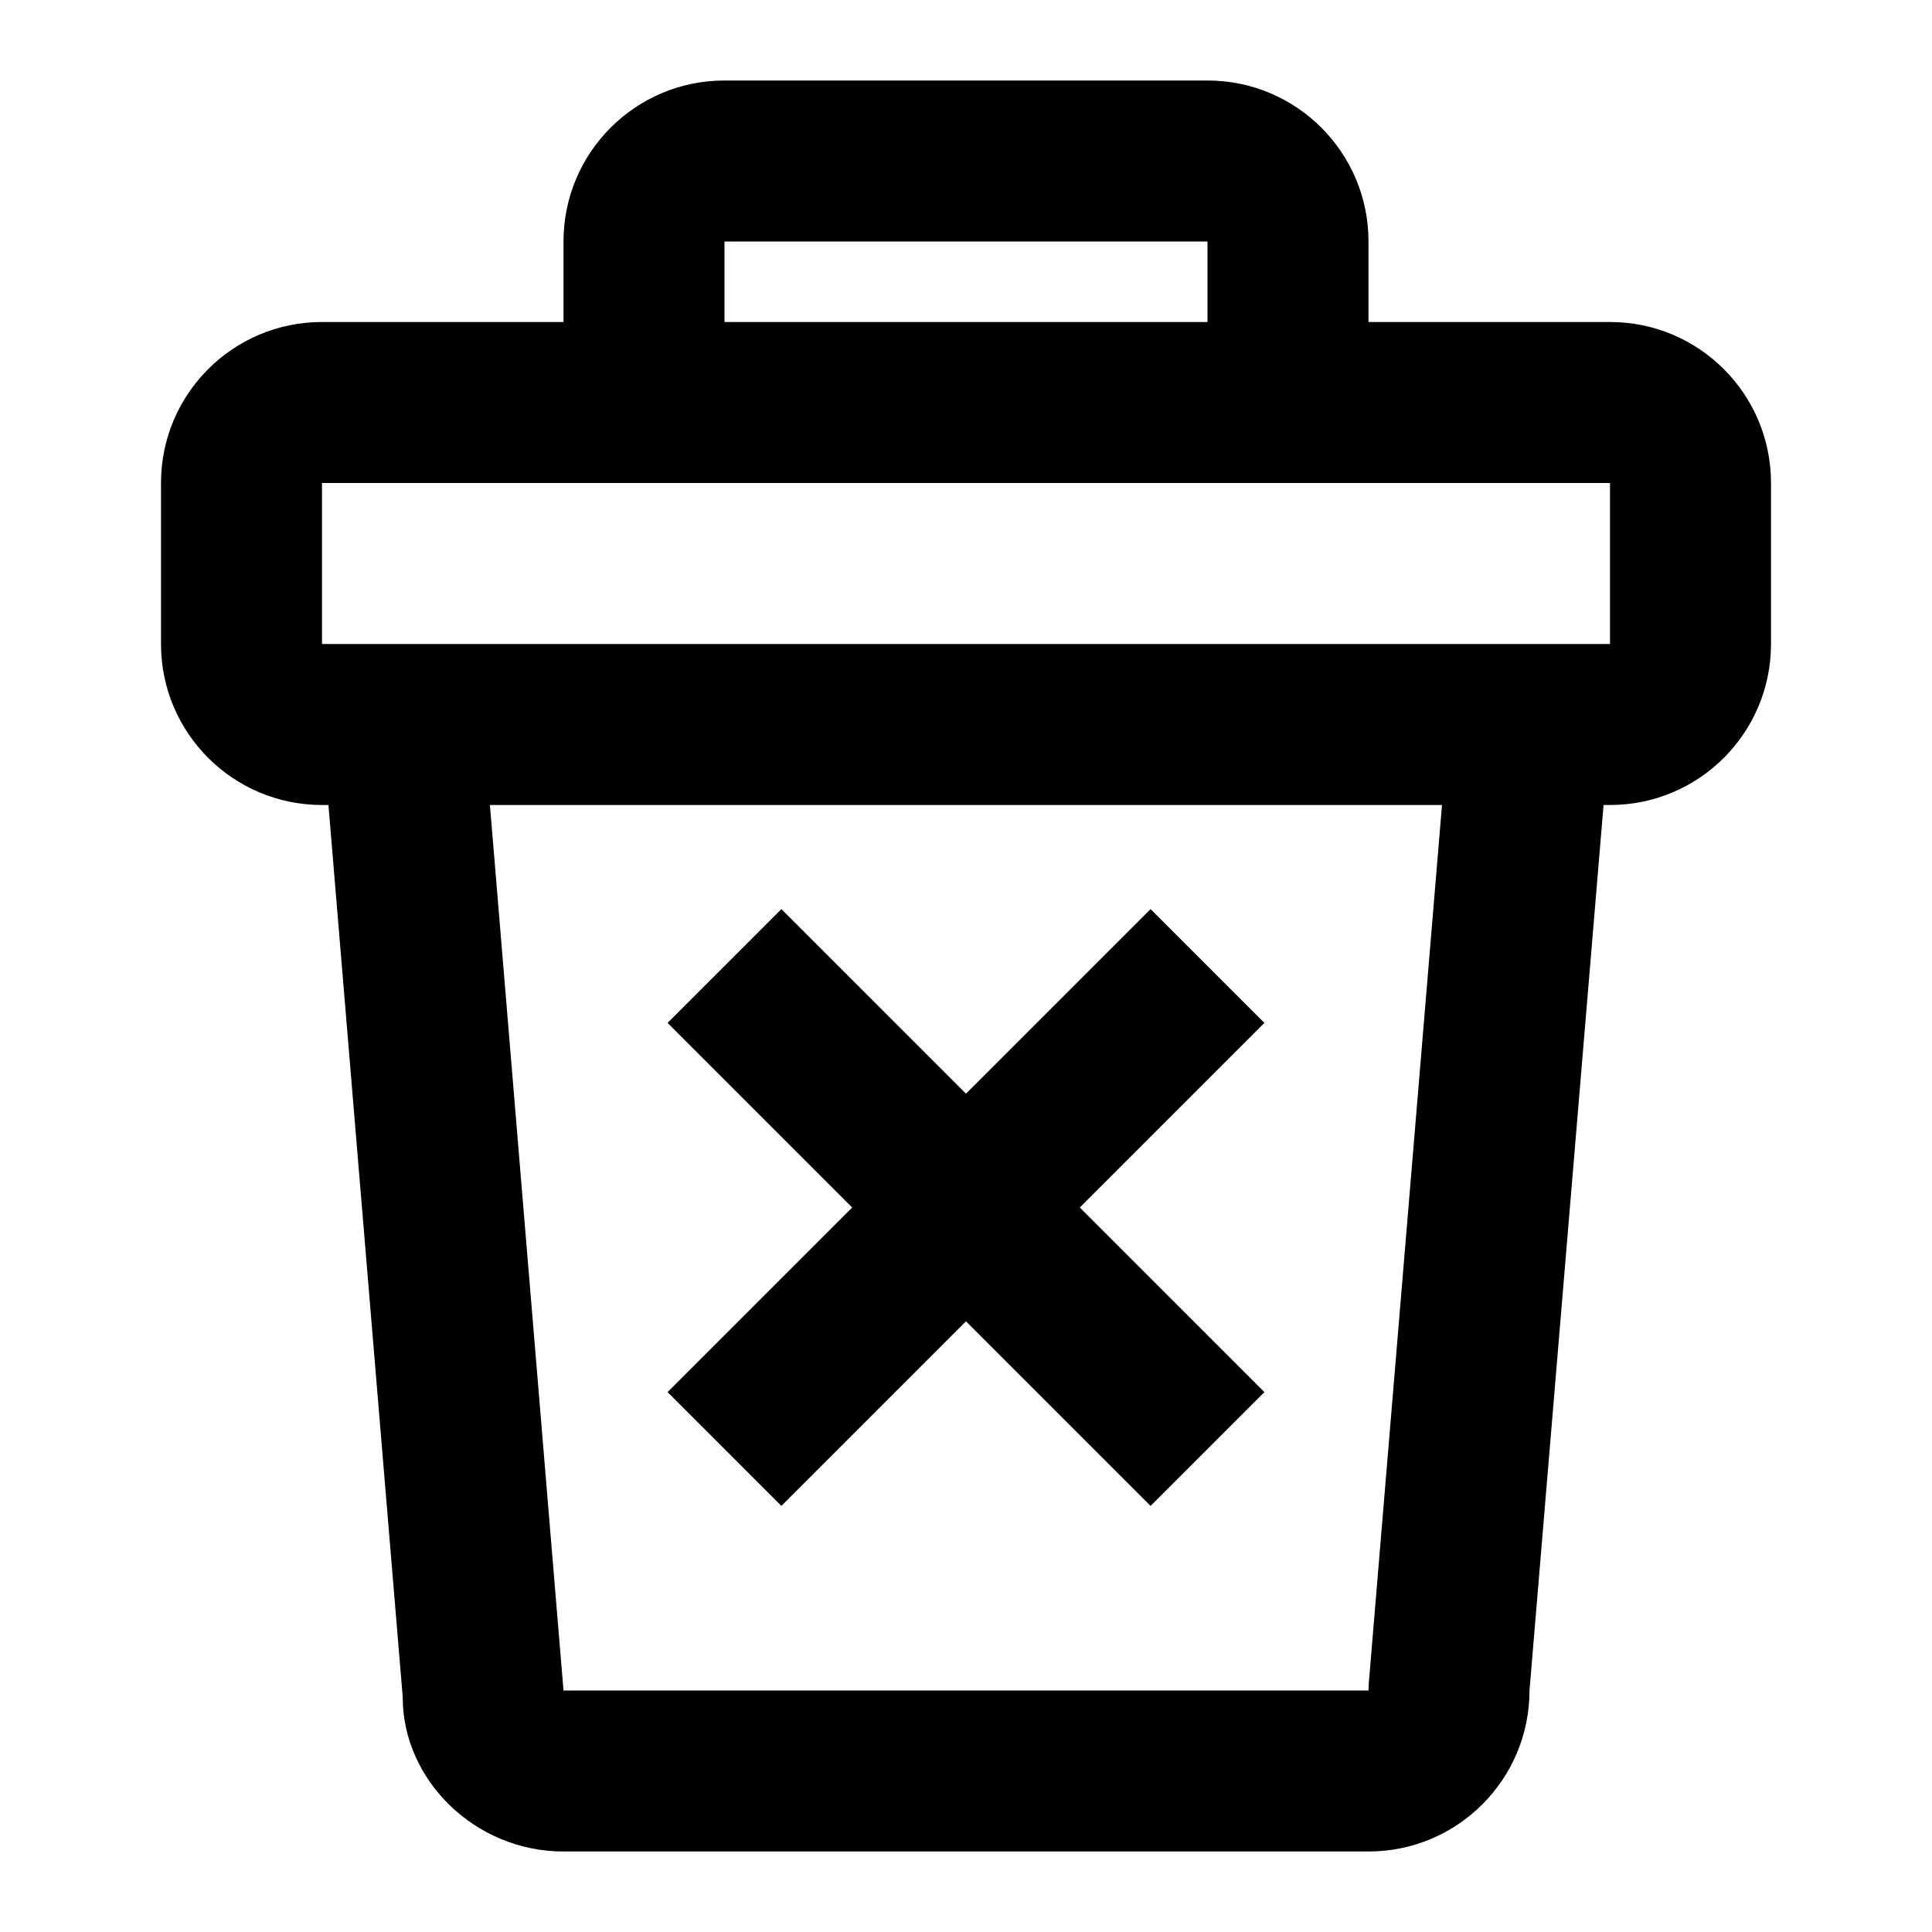
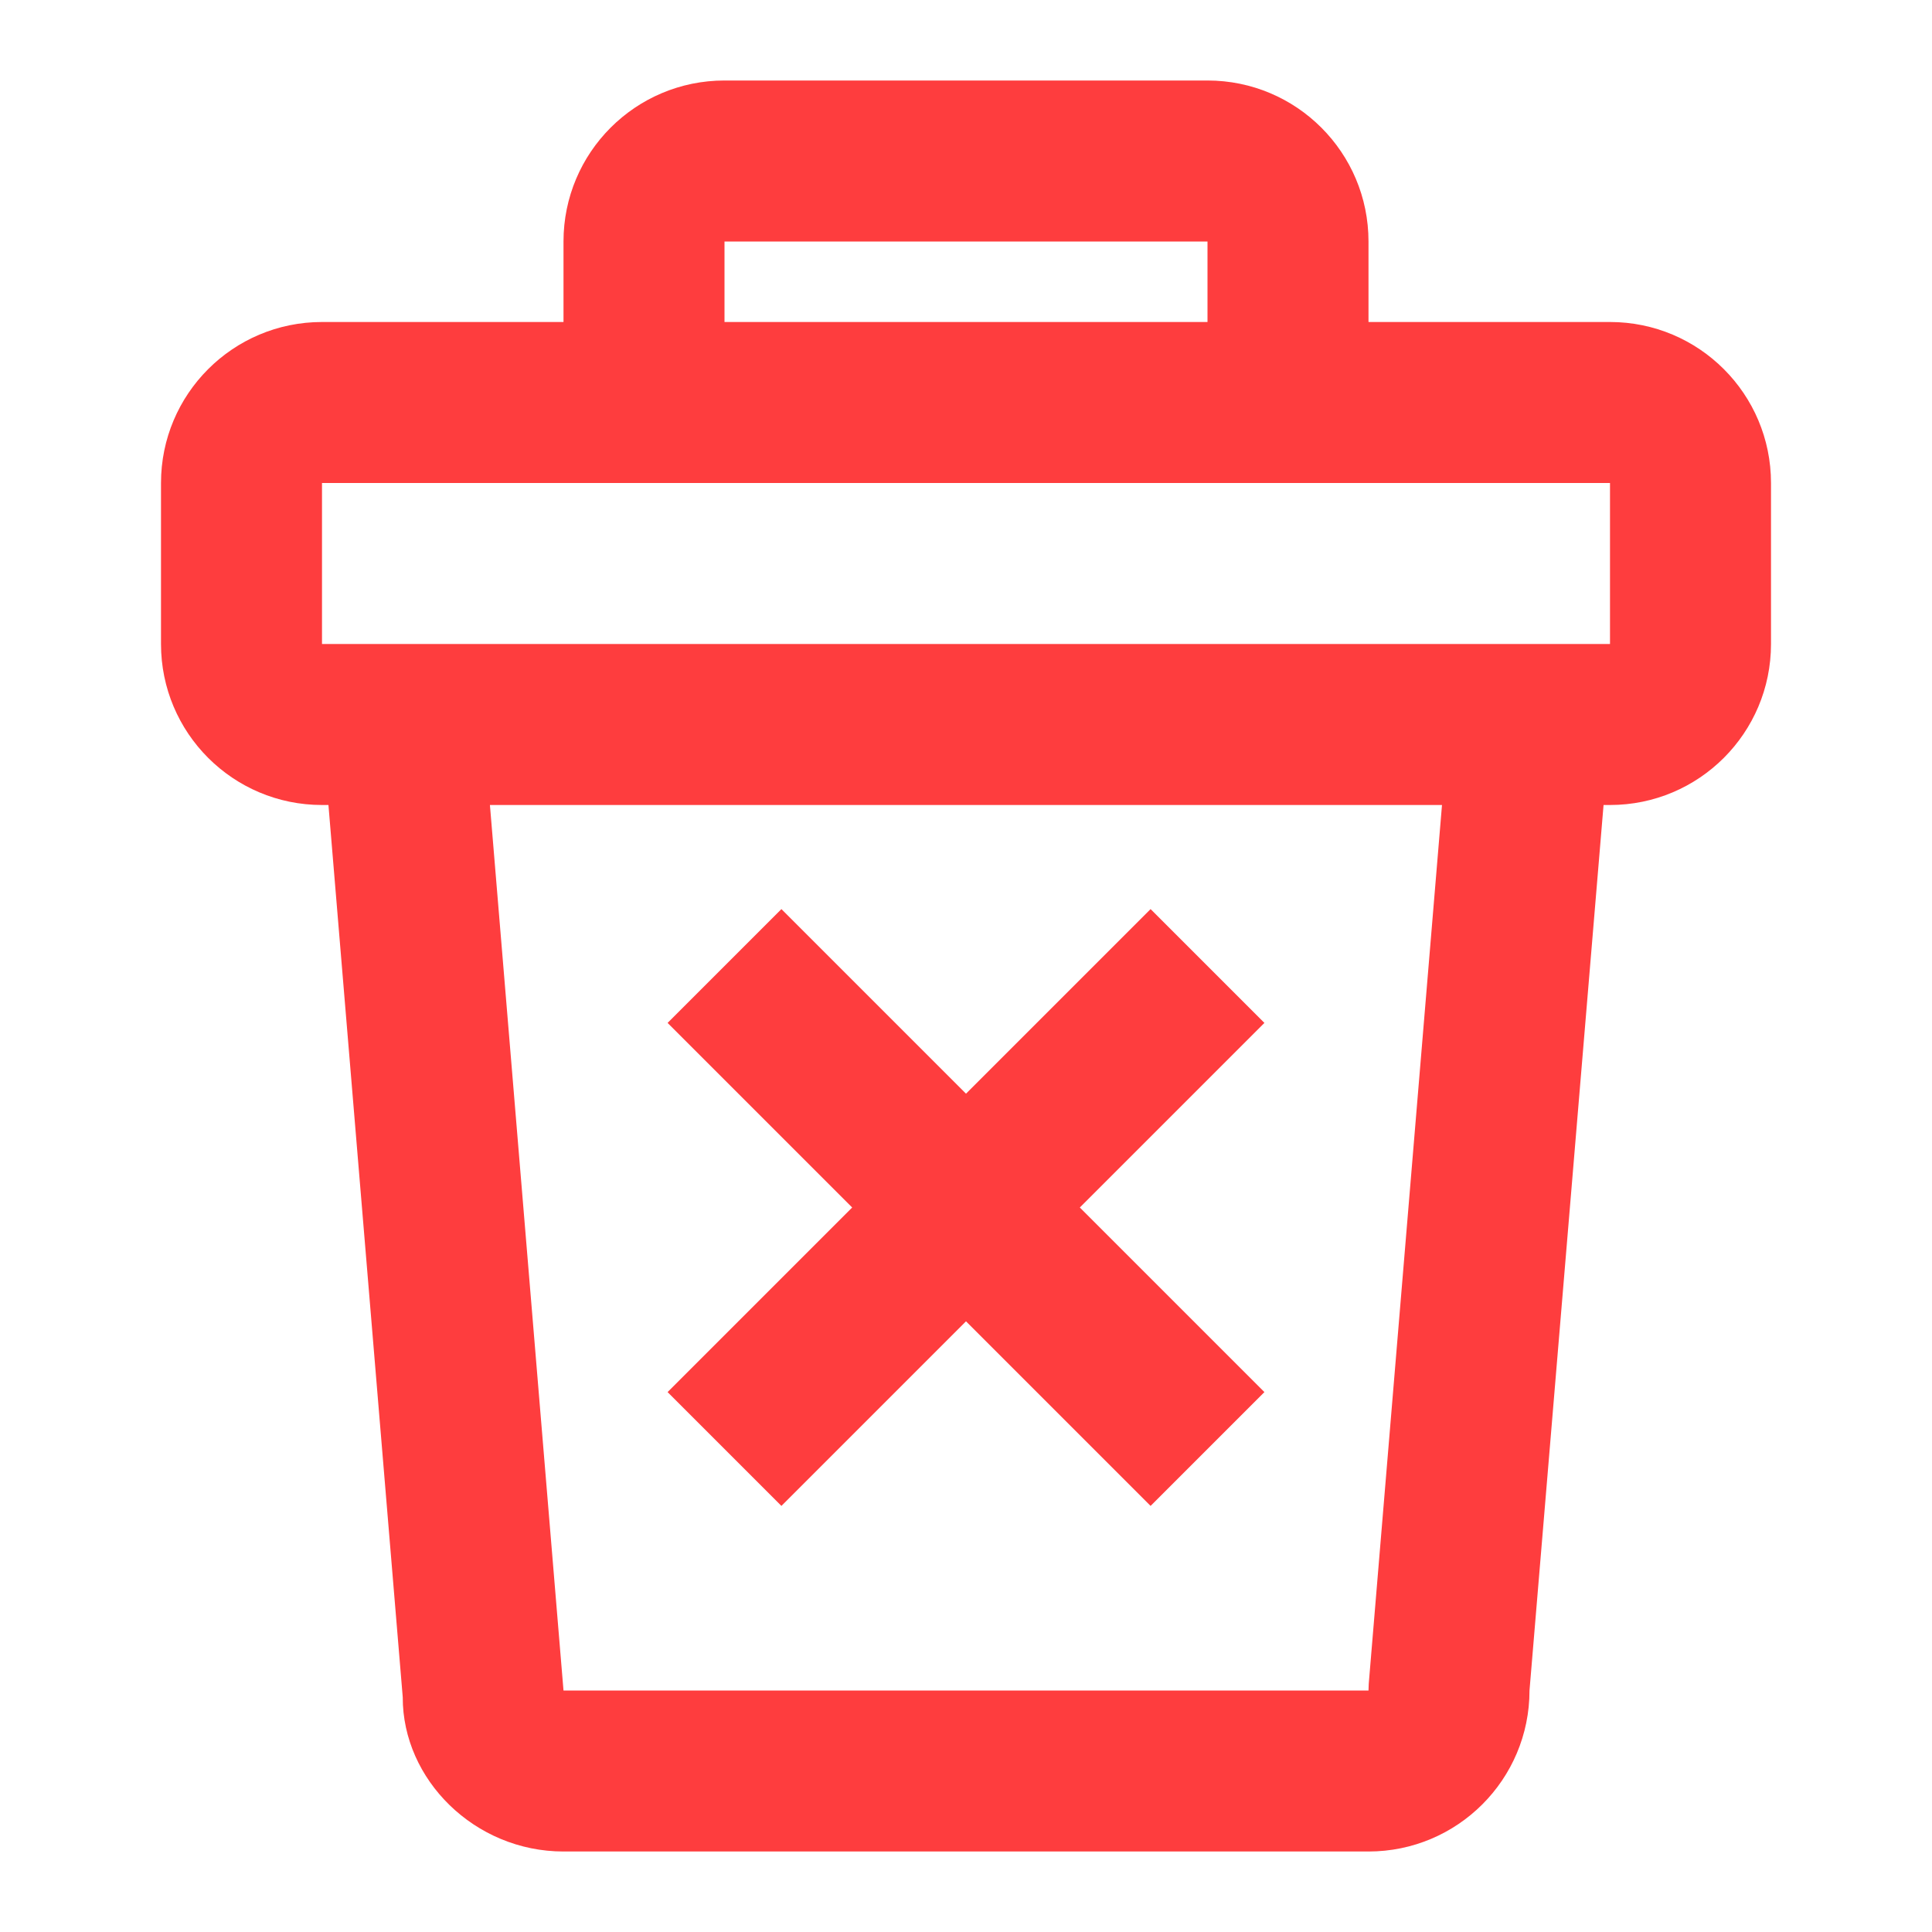
<svg xmlns="http://www.w3.org/2000/svg" width="24" height="24" viewBox="0 0 24 24" fill="none">
-   <path fill-rule="evenodd" clip-rule="evenodd" d="M9 1H15C16.105 1 17 1.895 17 3V4H20C21.105 4 22 4.895 22 6V8C22 9.105 21.105 10 20 10H19.92L19 21C19 22.105 18.105 23 17 23H7C5.895 23 5 22.105 5.003 21.083L4.08 10H4C2.895 10 2 9.105 2 8V6C2 4.895 2.895 4 4 4H7V3C7 1.895 7.895 1 9 1ZM4 6H7H17H20V8H4V6ZM6.086 10H17.913L17.003 20.917L17 21H7L6.086 10ZM15 3V4H9V3H15ZM13.414 15L15.707 17.293L14.293 18.707L12 16.414L9.707 18.707L8.293 17.293L10.586 15L8.293 12.707L9.707 11.293L12 13.586L14.293 11.293L15.707 12.707L13.414 15Z" fill="black" />
+   <path fill-rule="evenodd" clip-rule="evenodd" d="M9 1H15C16.105 1 17 1.895 17 3V4H20C21.105 4 22 4.895 22 6V8C22 9.105 21.105 10 20 10H19.92L19 21C19 22.105 18.105 23 17 23H7C5.895 23 5 22.105 5.003 21.083L4.08 10H4C2.895 10 2 9.105 2 8V6C2 4.895 2.895 4 4 4H7V3C7 1.895 7.895 1 9 1ZM4 6H7H17H20V8H4V6ZM6.086 10H17.913L17.003 20.917L17 21H7L6.086 10ZM15 3V4H9V3H15ZM13.414 15L15.707 17.293L14.293 18.707L12 16.414L9.707 18.707L8.293 17.293L10.586 15L8.293 12.707L9.707 11.293L12 13.586L14.293 11.293L15.707 12.707L13.414 15Z" fill="#FE3D3E" />
</svg>
